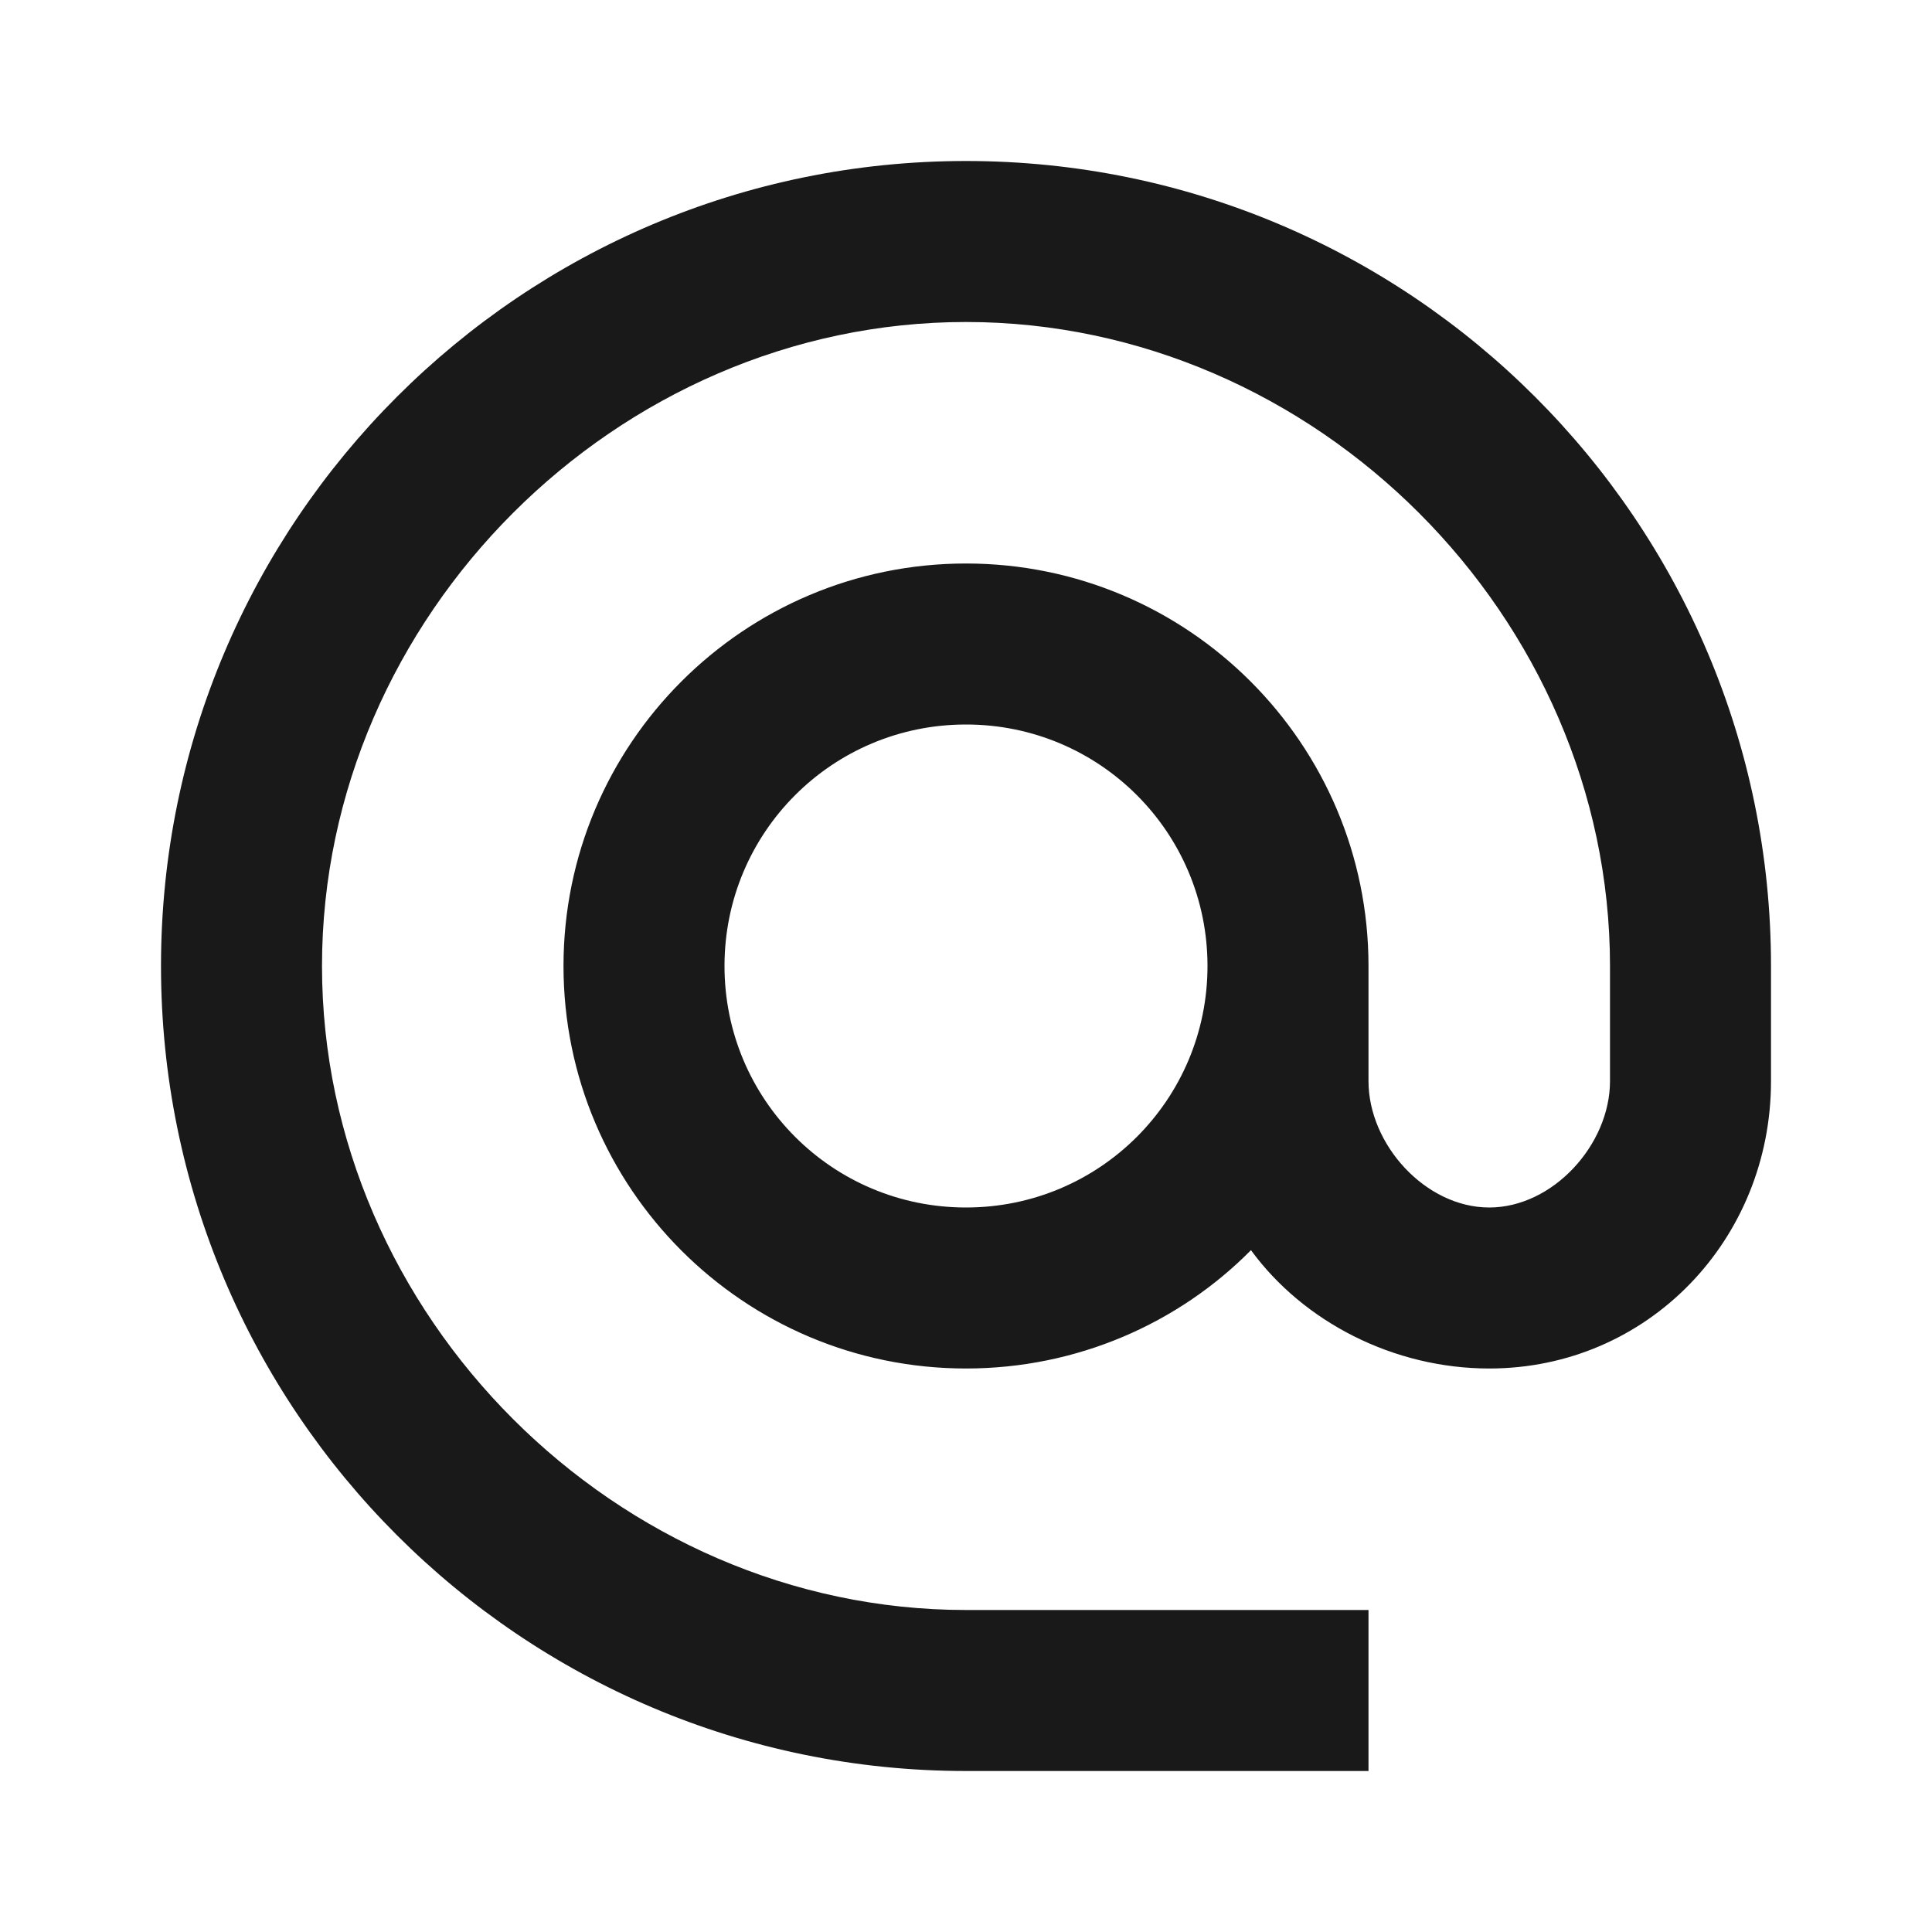
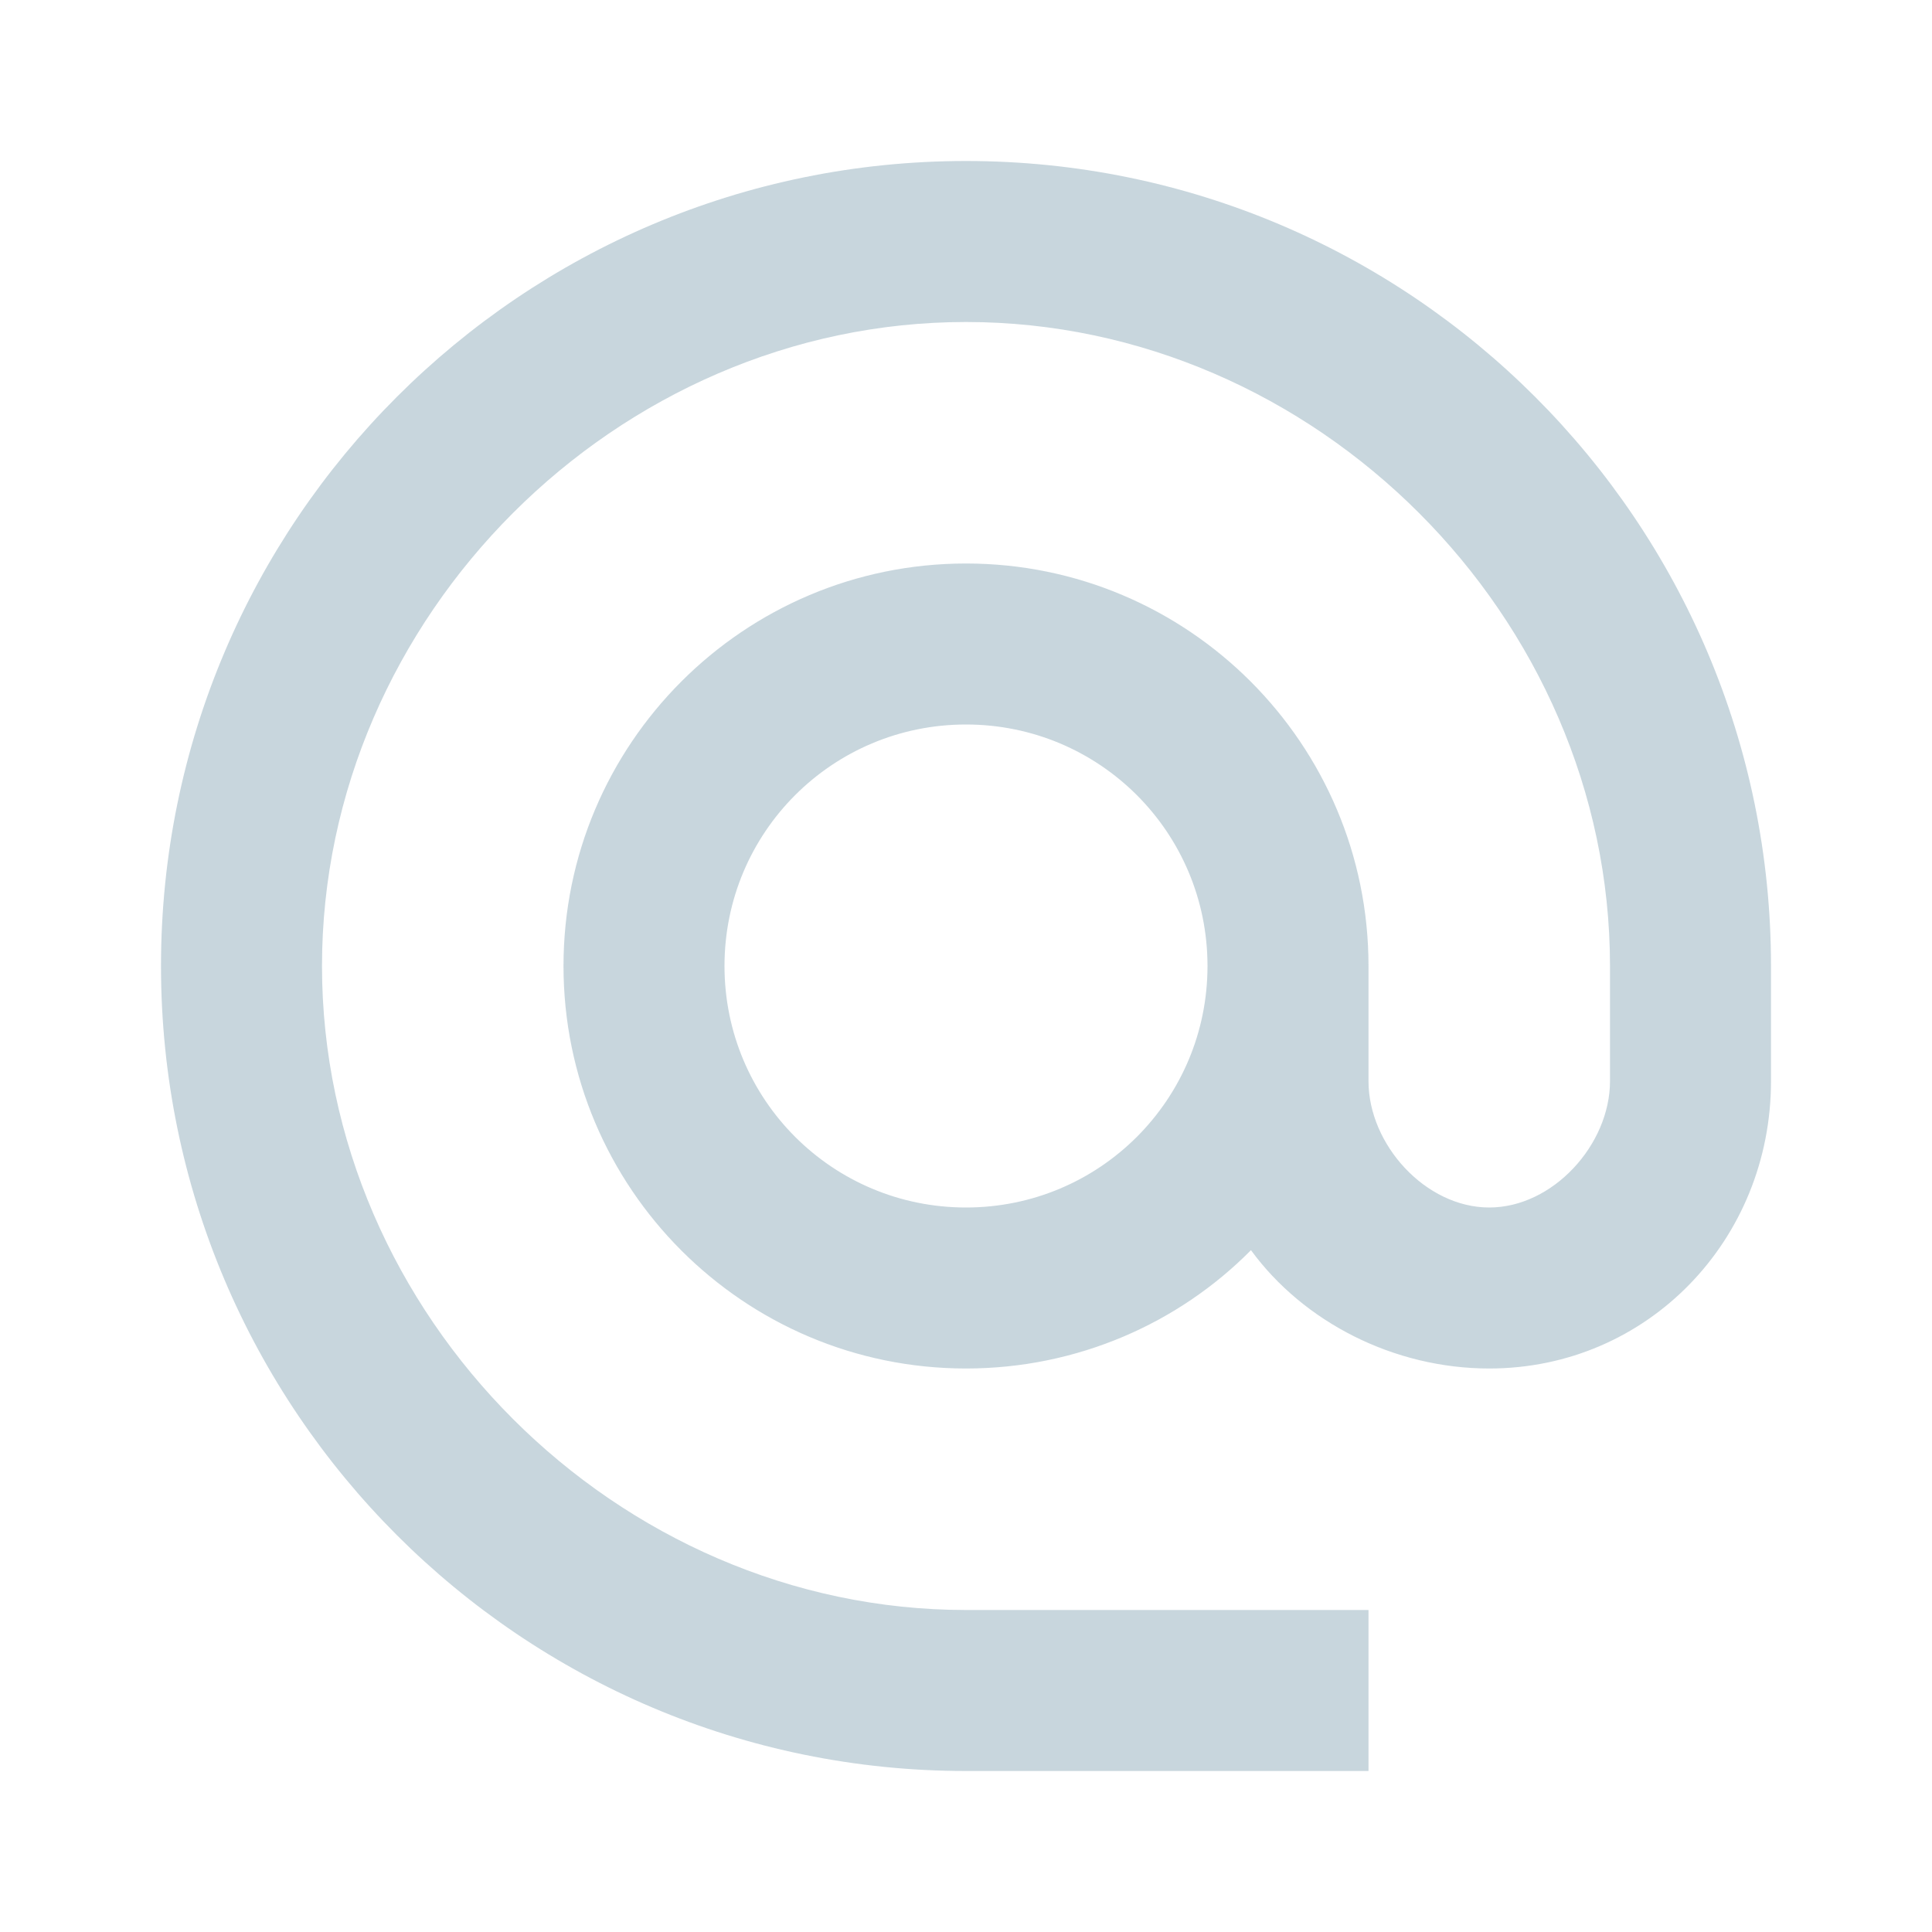
<svg xmlns="http://www.w3.org/2000/svg" width="24" height="24" viewBox="0 0 24 24">
-   <path fill-opacity=".9" d="M12 2C6.48 2 2 6.48 2 12s4.48 10 10 10h5v-2h-5c-4.34 0-8-3.66-8-8s3.66-8 8-8 8 3.66 8 8v1.43c0 .79-.71 1.57-1.5 1.57s-1.5-.78-1.5-1.57V12c0-2.76-2.24-5-5-5s-5 2.24-5 5 2.24 5 5 5c1.38 0 2.64-.56 3.54-1.47.65.89 1.77 1.47 2.96 1.47 1.97 0 3.5-1.6 3.5-3.57V12c0-5.52-4.48-10-10-10zm0 13c-1.66 0-3-1.34-3-3s1.34-3 3-3 3 1.34 3 3-1.34 3-3 3z" />
+   <path fill-opacity=".9" d="M12 2C6.48 2 2 6.48 2 12s4.48 10 10 10h5v-2h-5c-4.34 0-8-3.66-8-8s3.66-8 8-8 8 3.66 8 8v1.43c0 .79-.71 1.57-1.5 1.57s-1.5-.78-1.5-1.57V12c0-2.76-2.24-5-5-5s-5 2.24-5 5 2.24 5 5 5c1.38 0 2.64-.56 3.54-1.47.65.89 1.77 1.47 2.96 1.47 1.97 0 3.5-1.6 3.5-3.57V12c0-5.52-4.48-10-10-10zm0 13c-1.66 0-3-1.34-3-3s1.34-3 3-3 3 1.34 3 3-1.34 3-3 3z" fill="#c2d2da" />
  <path fill="none" d="M0 0h24v24H0z" />
</svg>
